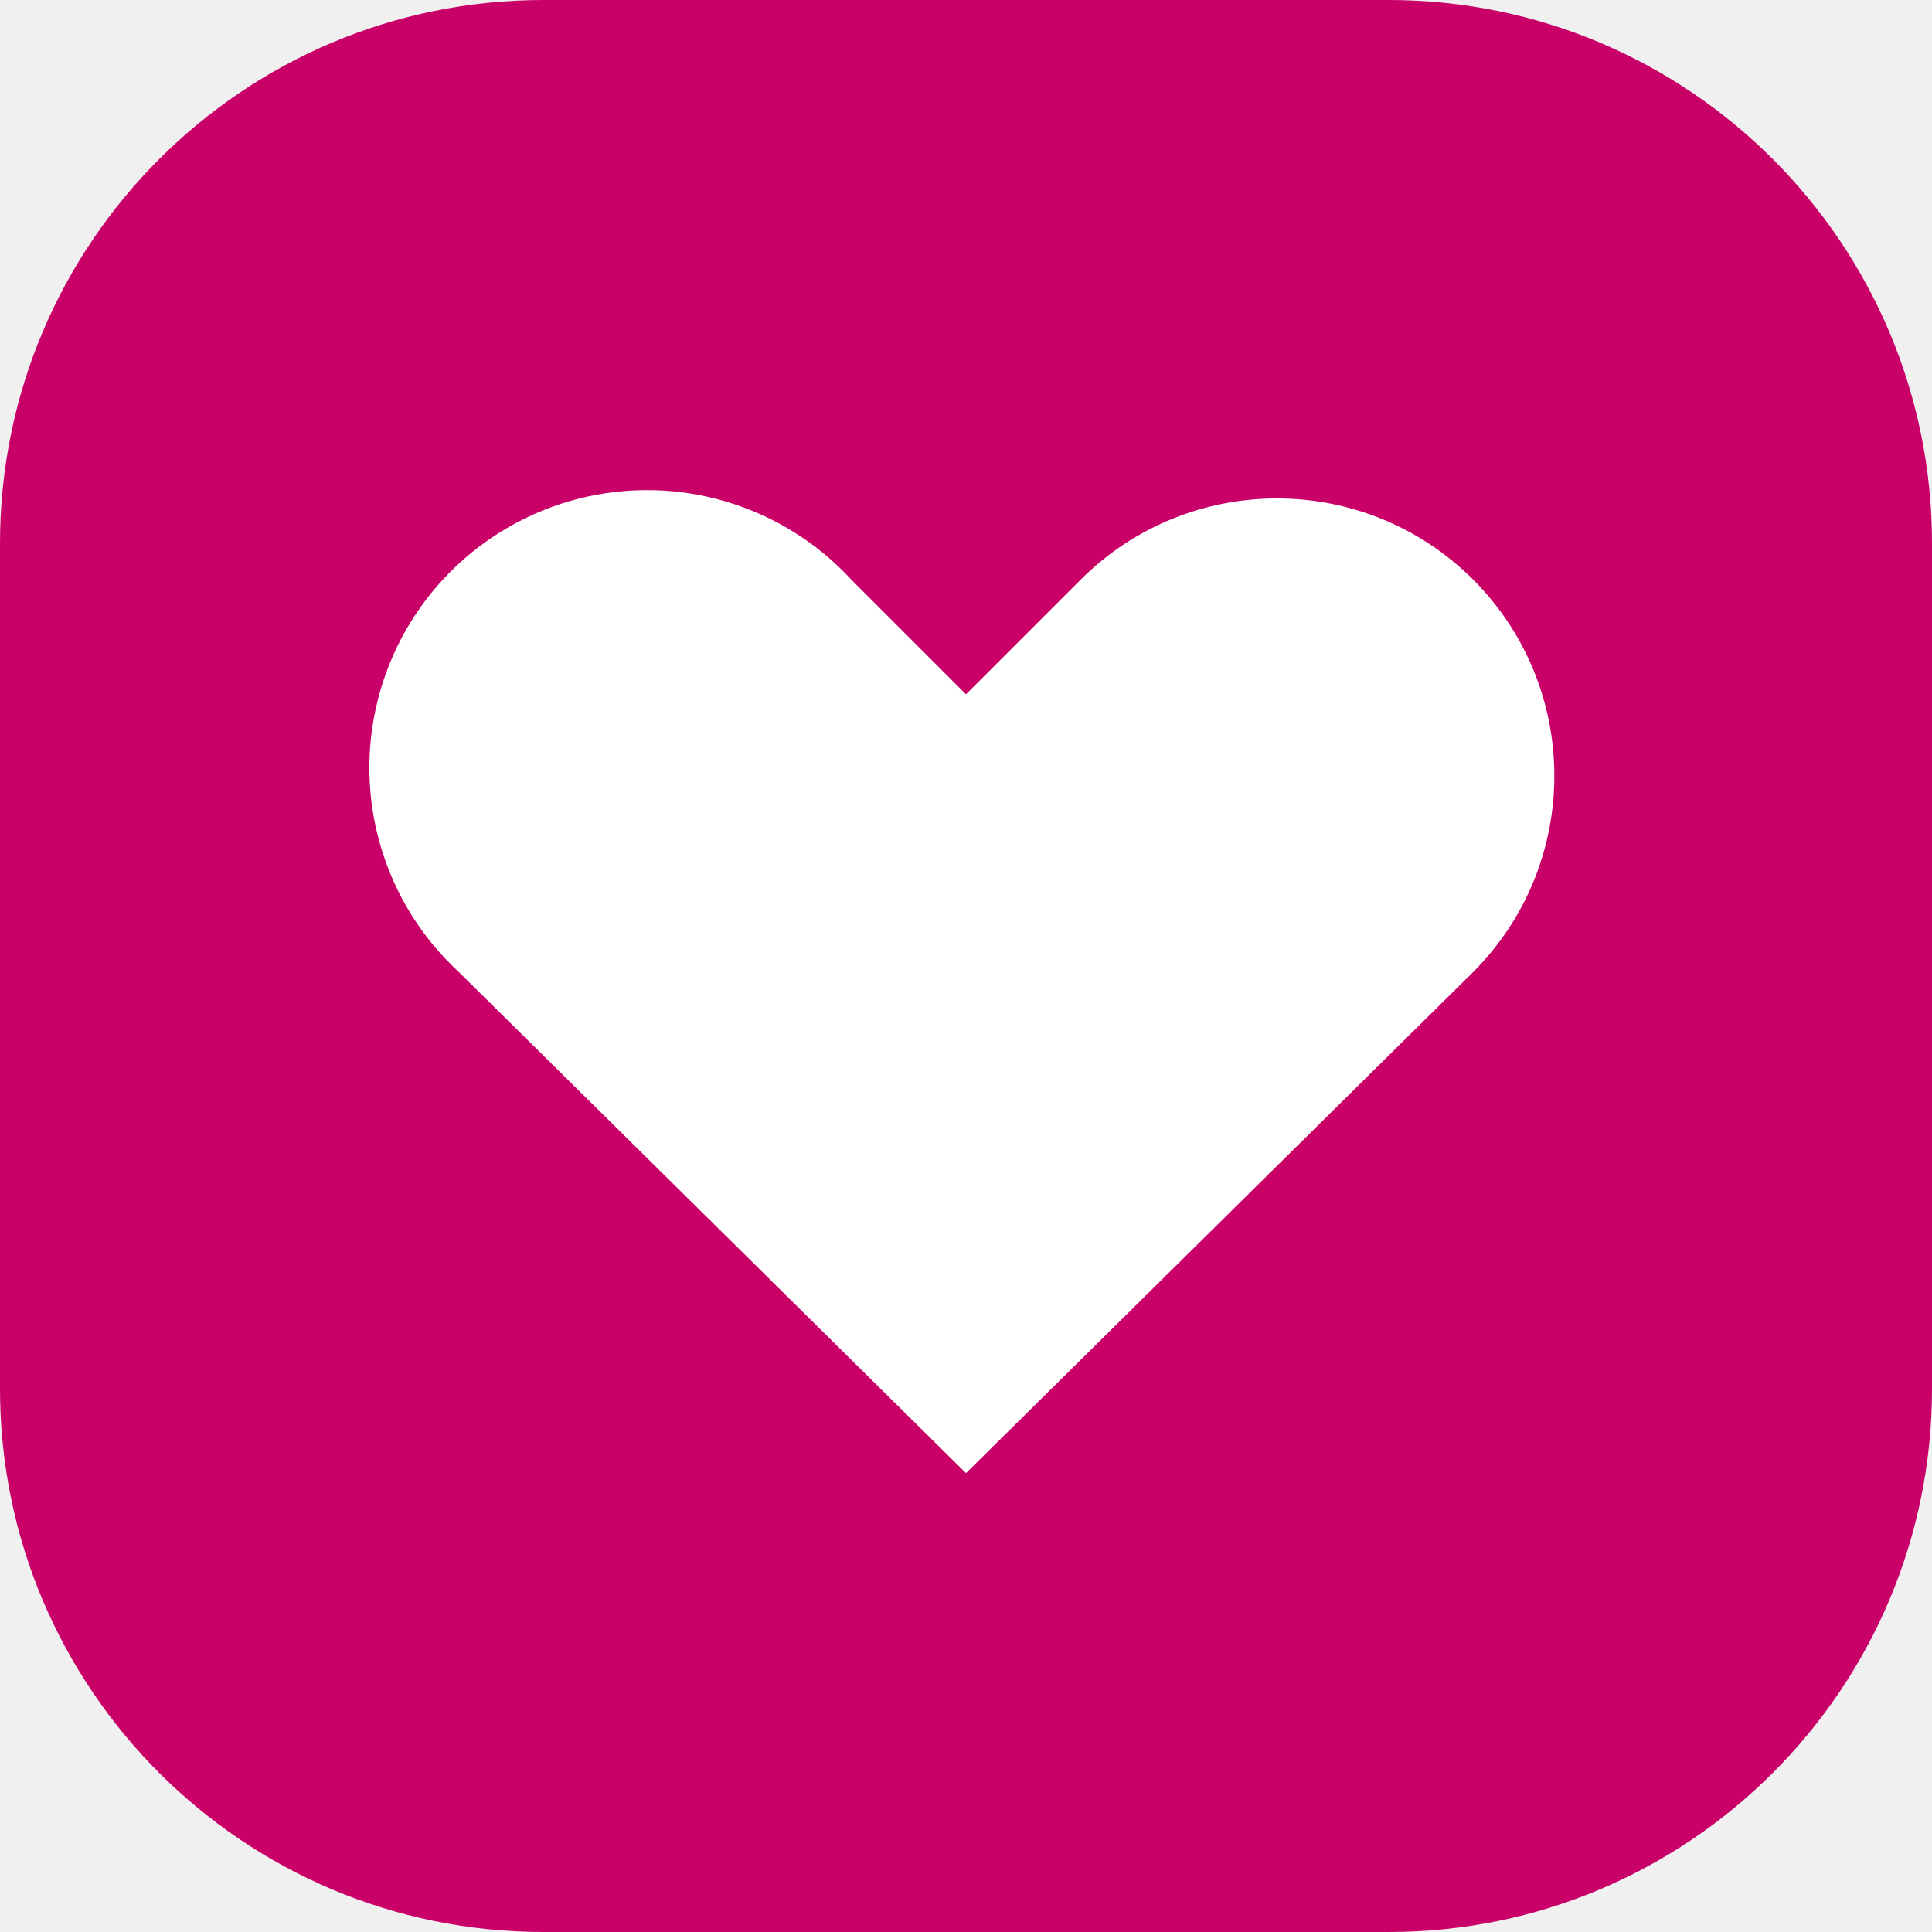
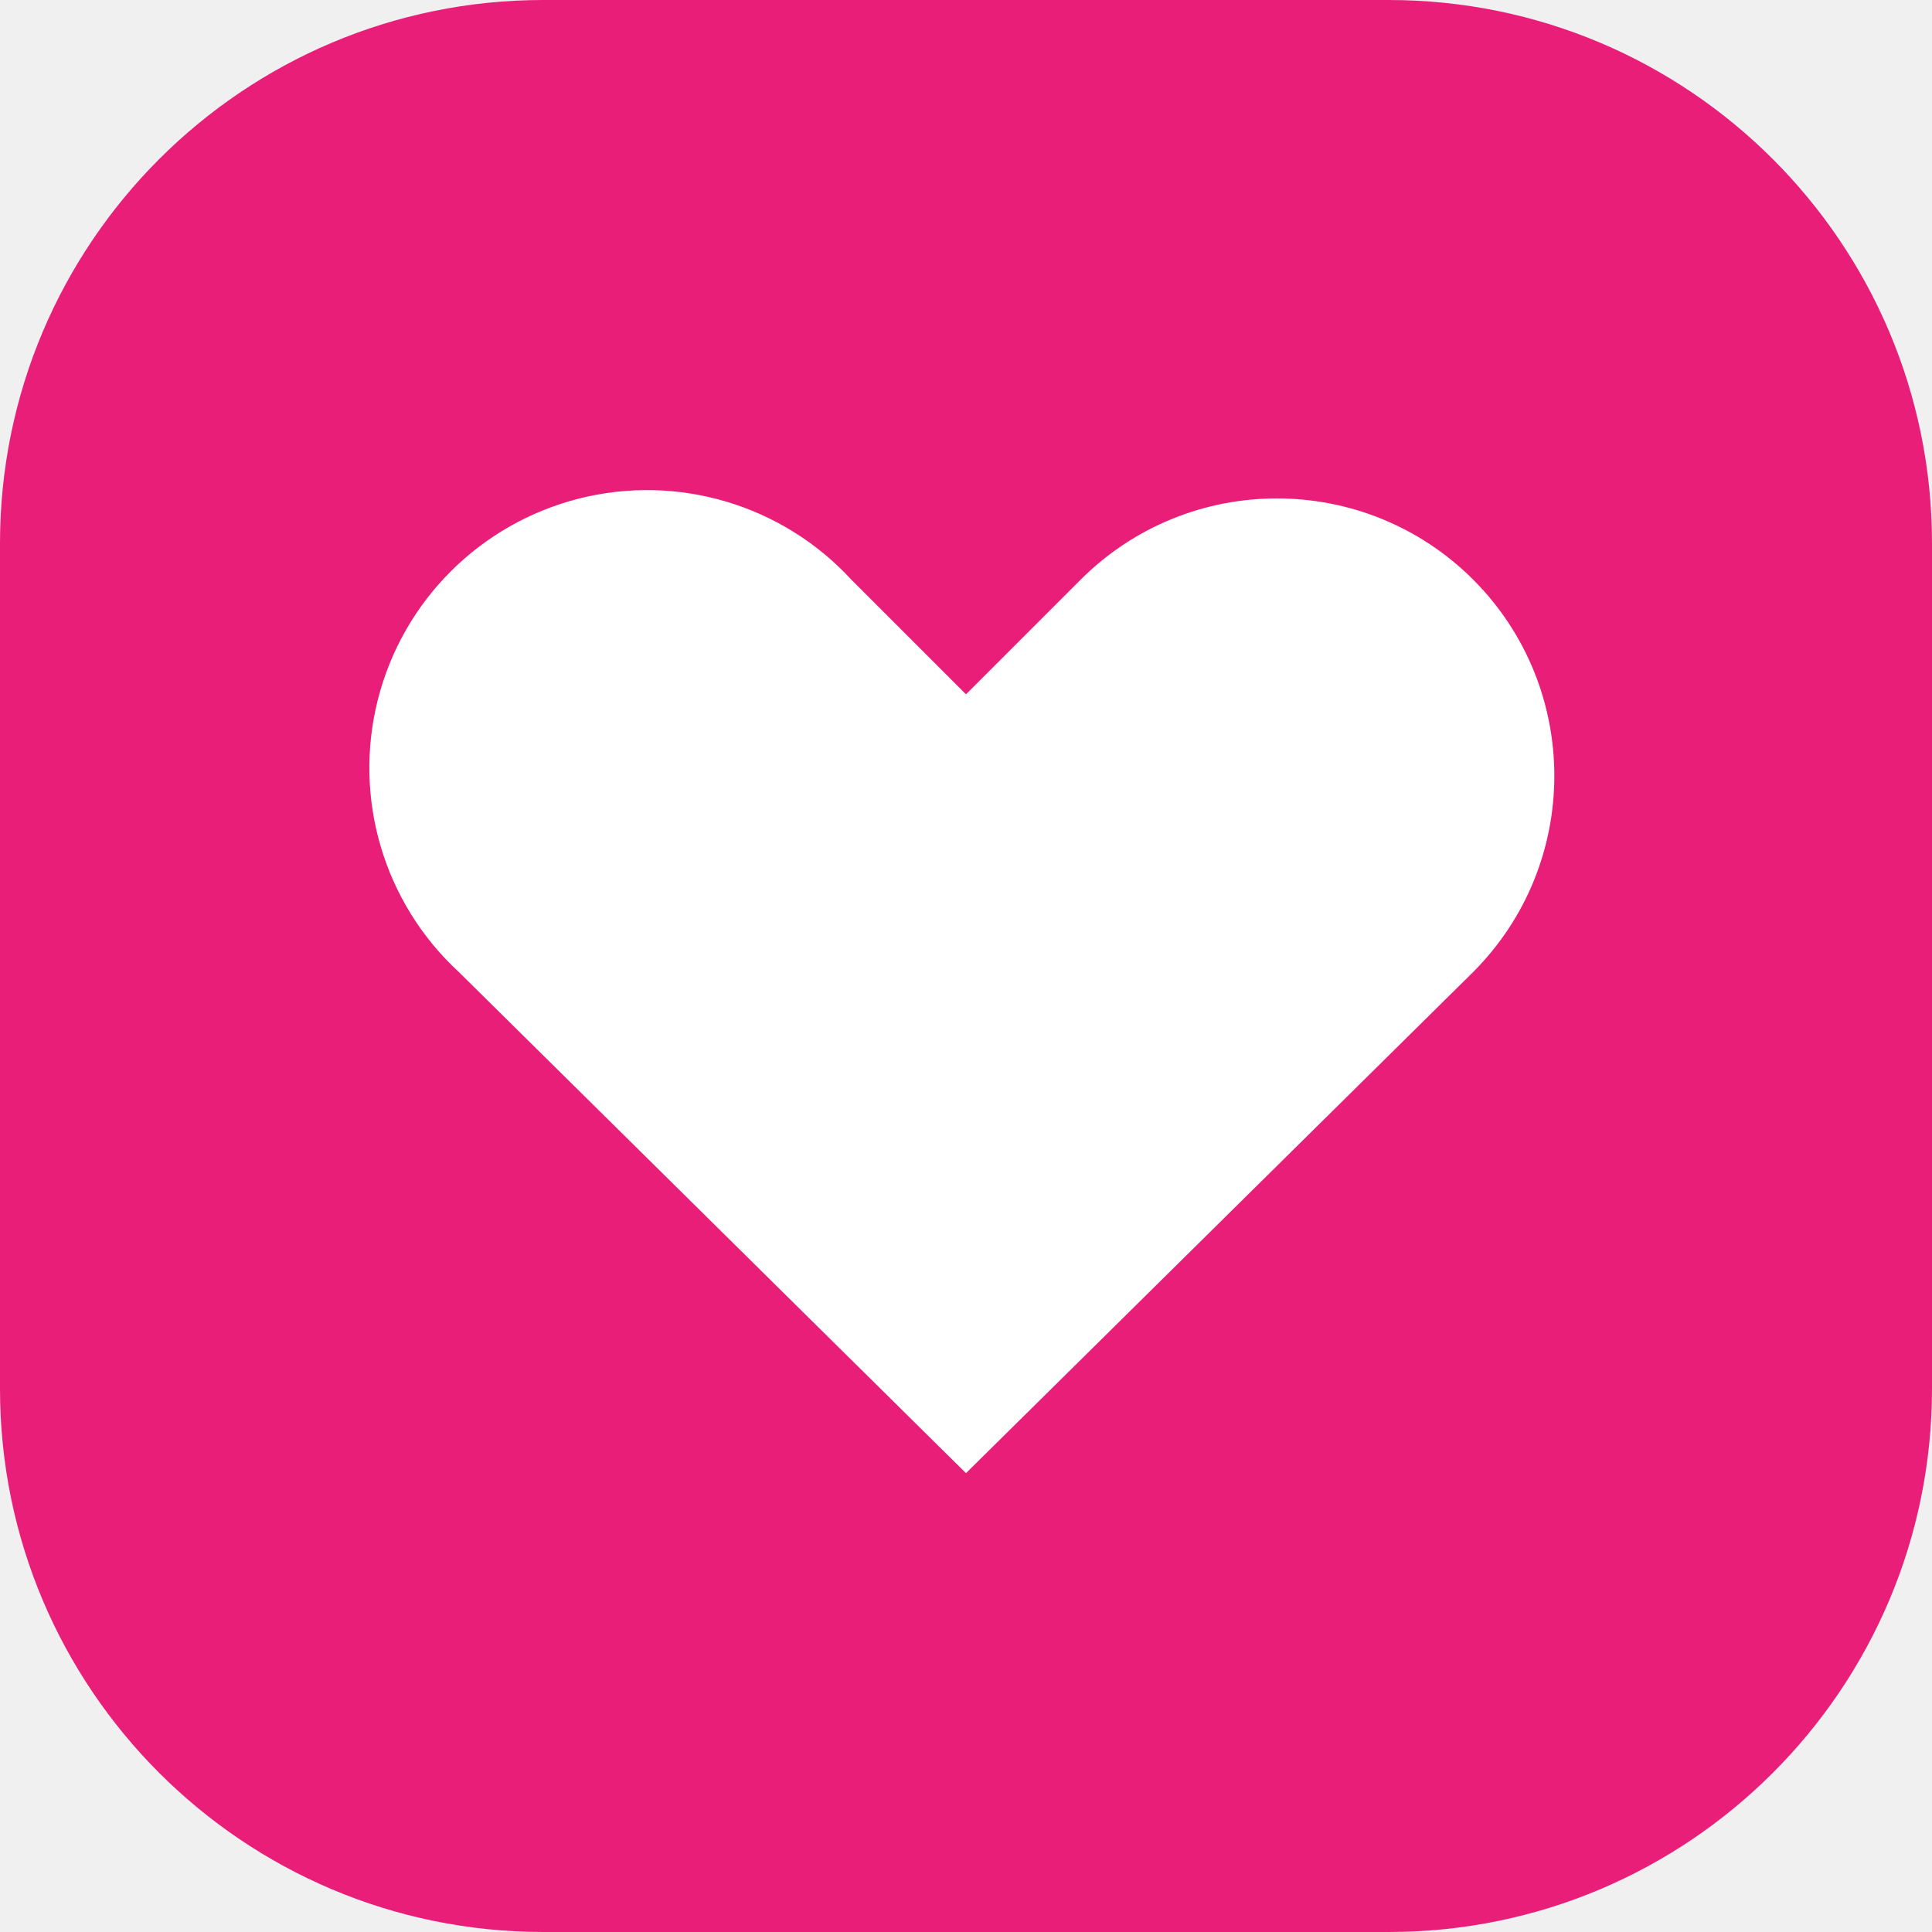
<svg xmlns="http://www.w3.org/2000/svg" viewBox="0 0 32 32">
-   <rect width="32" height="32" rx="9" fill="#C90068" />
+   <rect width="32" height="32" rx="9" fill="#E91E78" />
  <path d="M24.4 9.6a4.6 4.6 0 0 0-6.5 0L16 11.5l-1.9-1.9a4.6 4.6 0 1 0-6.5 6.5L16 24.4l8.4-8.3a4.6 4.6 0 0 0 0-6.5z" fill="#FFF" />
</svg>
